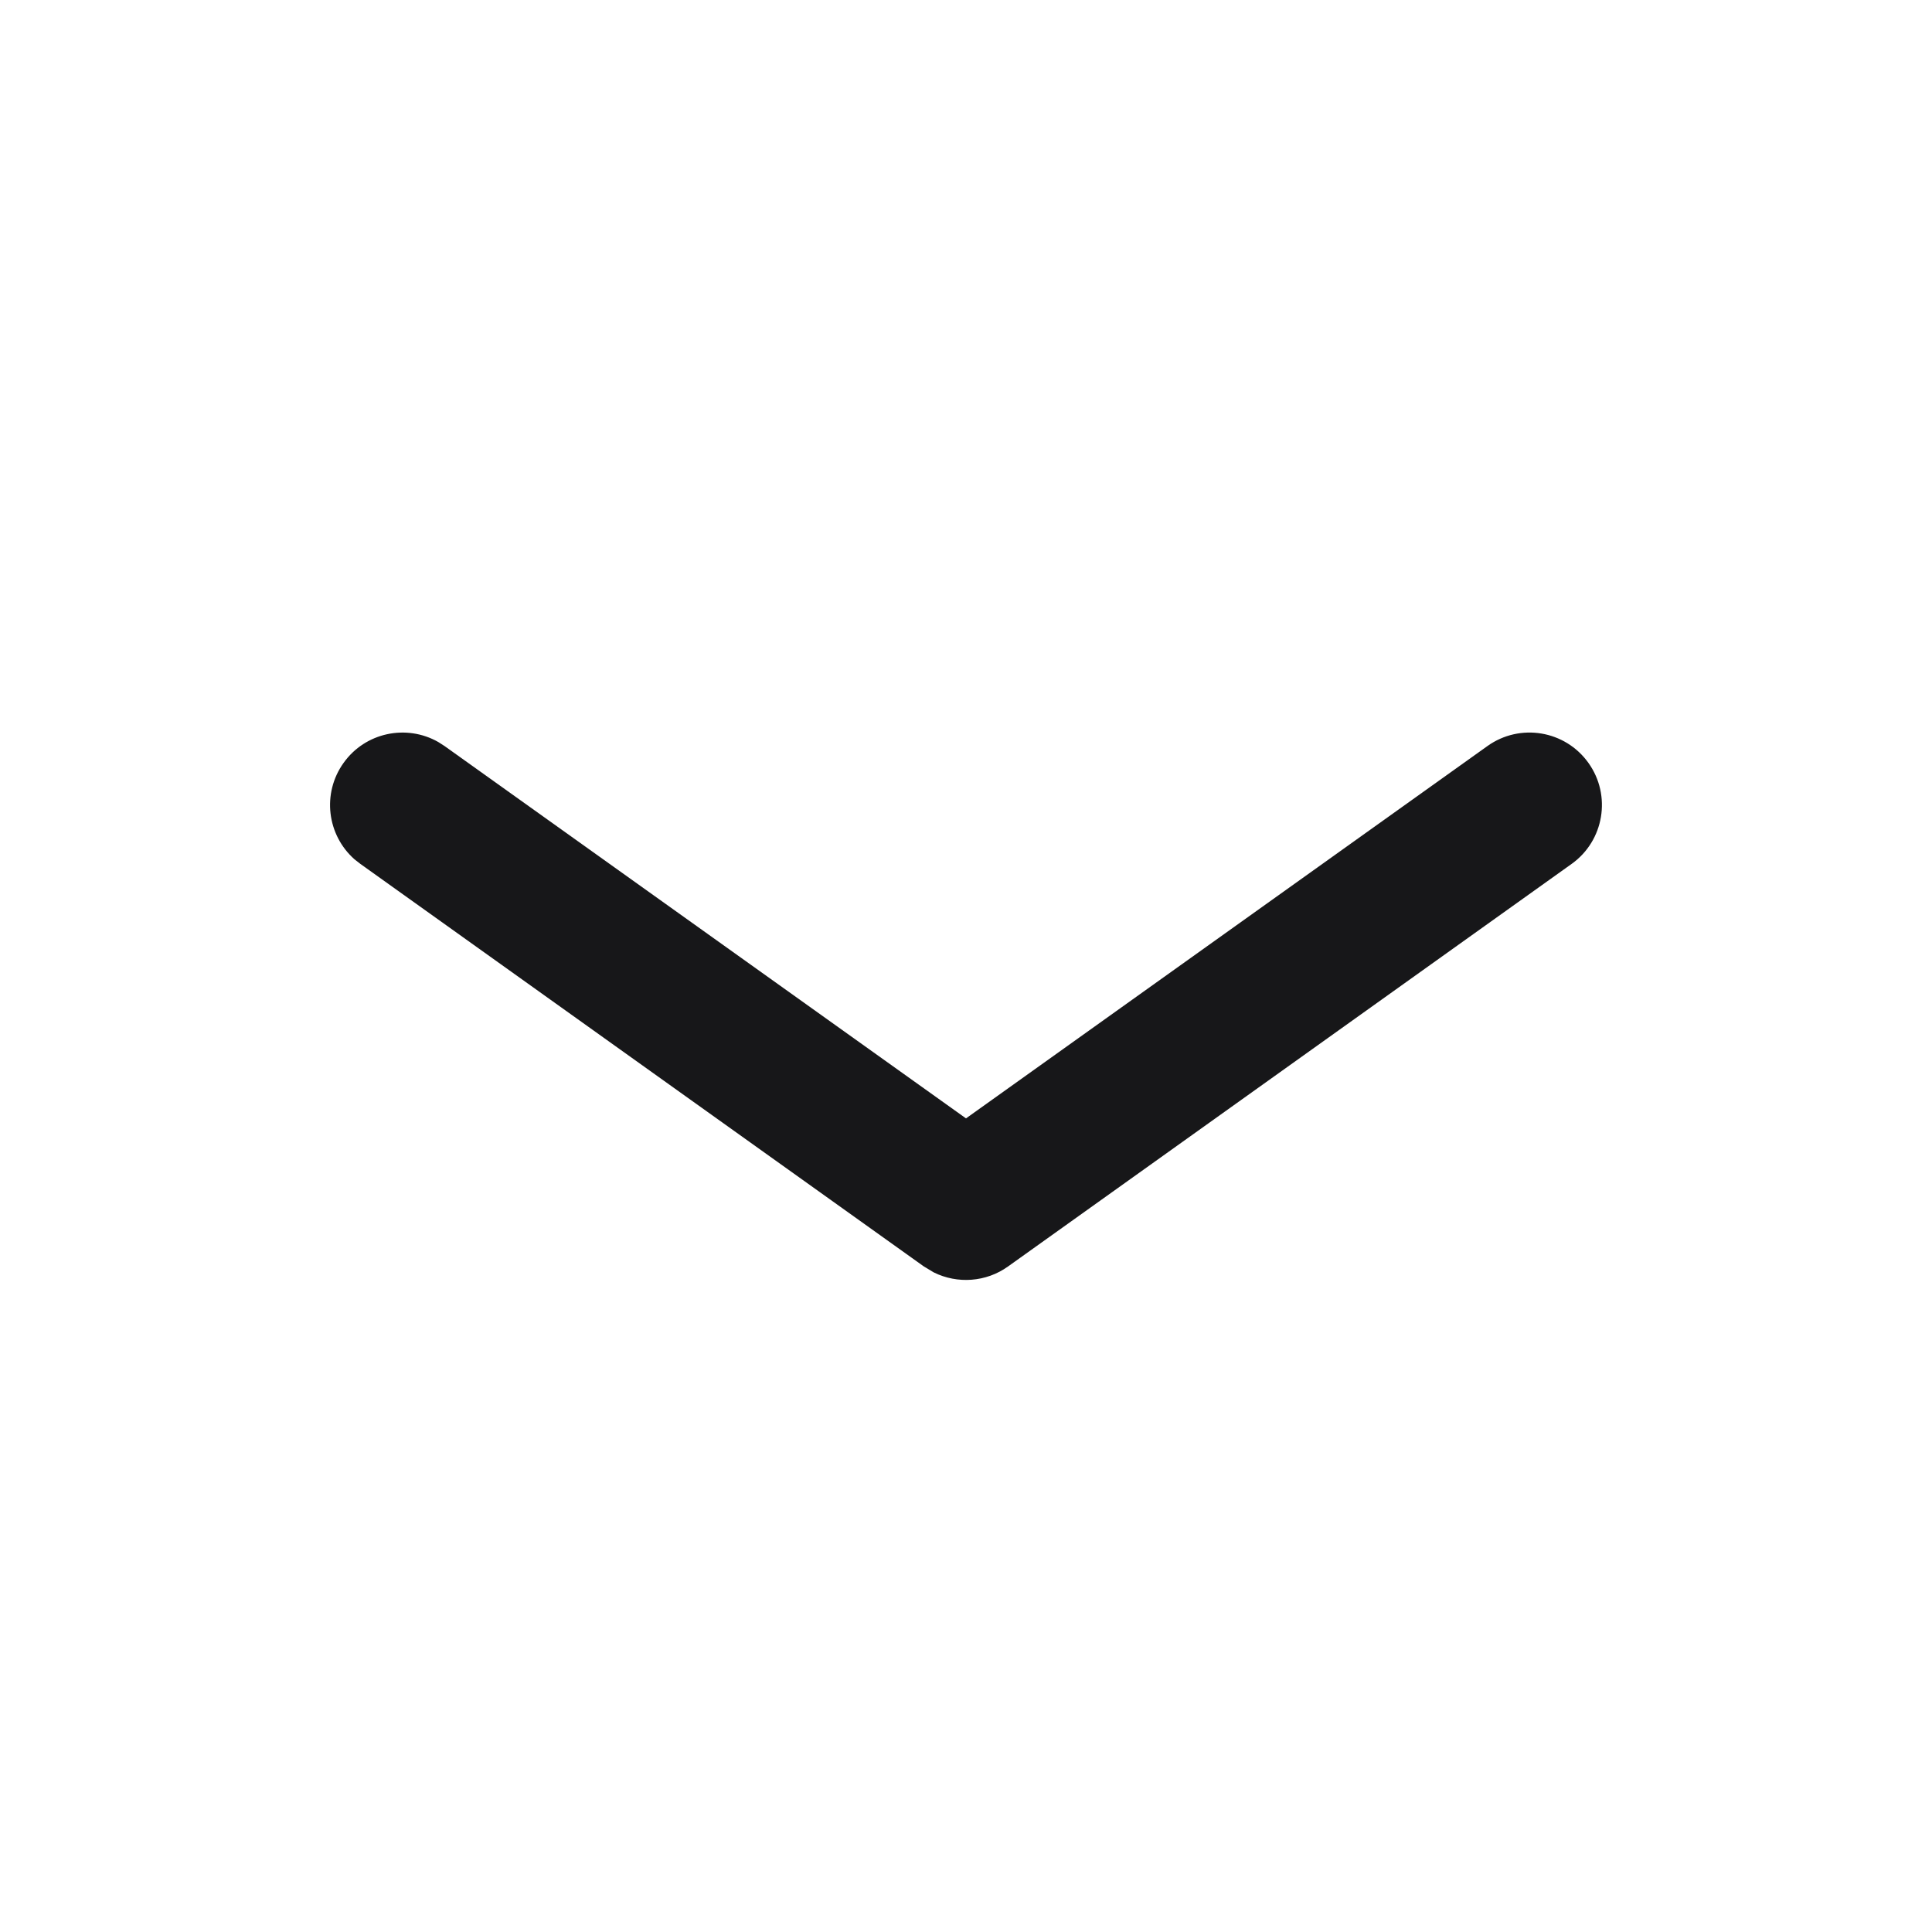
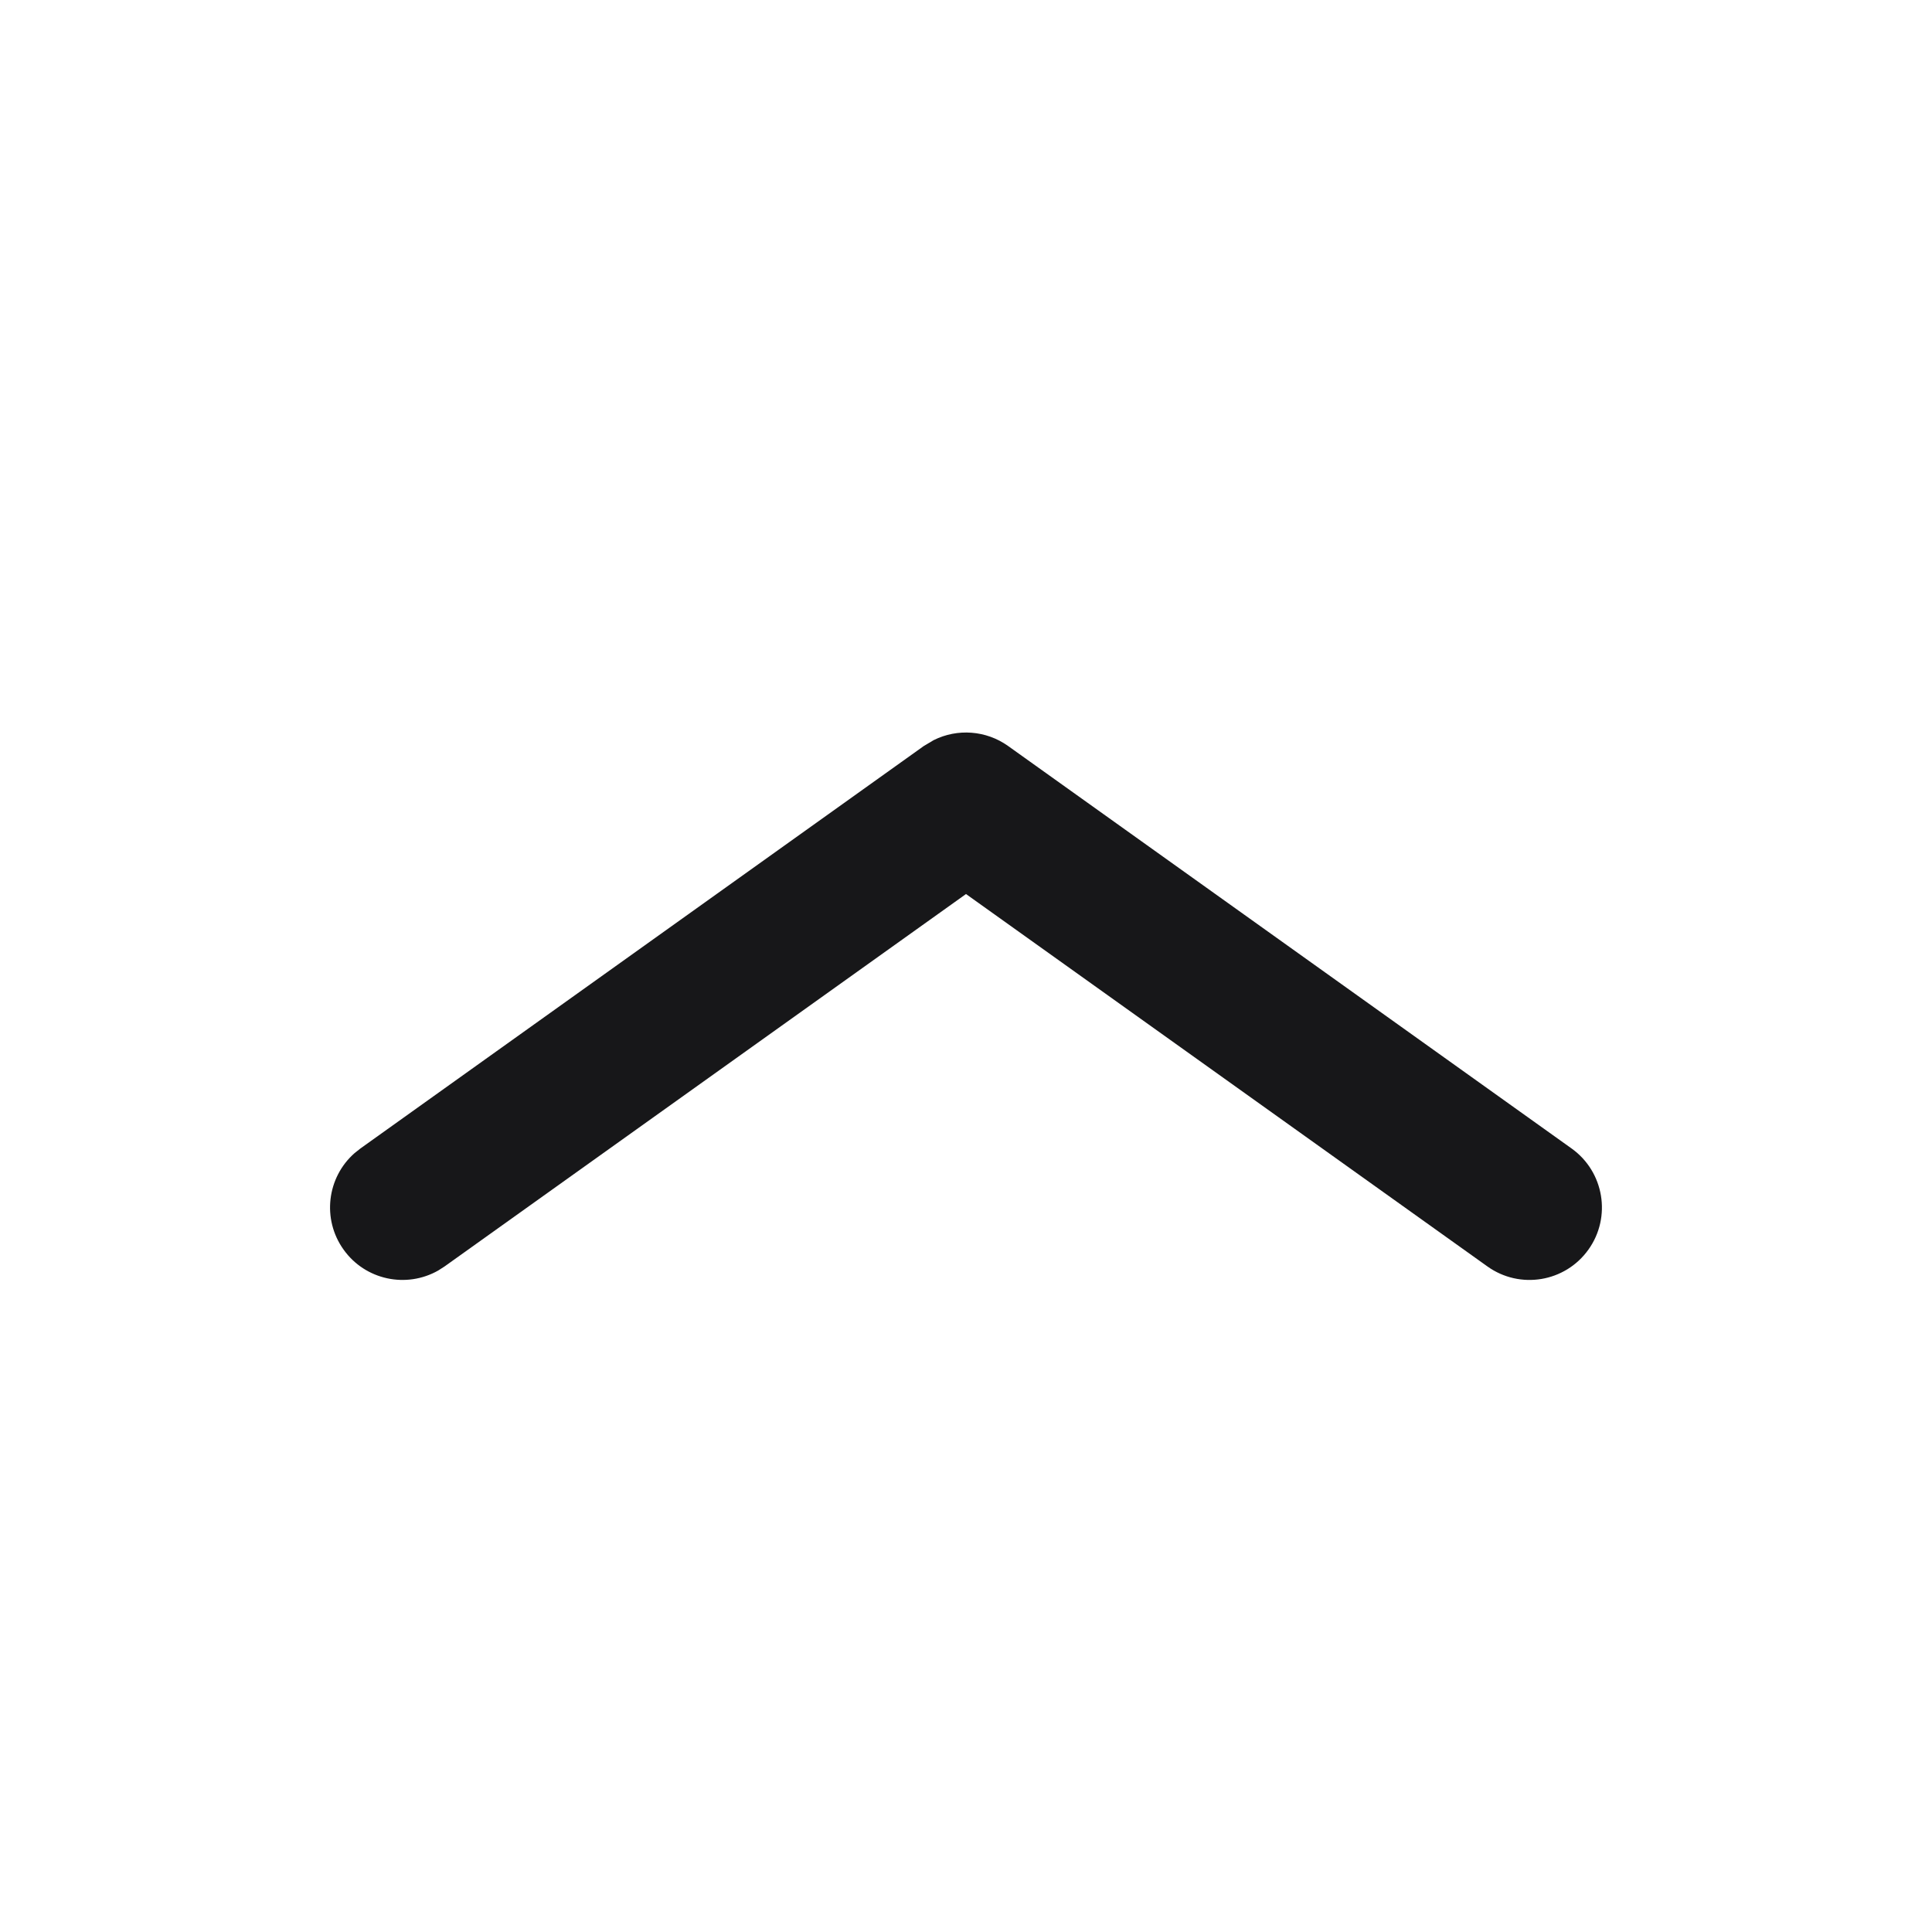
<svg xmlns="http://www.w3.org/2000/svg" width="24" height="24" viewBox="0 0 24 24" fill="none">
-   <path d="M18.477 9.268C18.881 8.979 19.443 9.072 19.732 9.477C20.021 9.881 19.927 10.444 19.523 10.732L12.523 15.732C12.25 15.928 11.893 15.952 11.599 15.806L11.476 15.732L4.477 10.732L4.404 10.675C4.062 10.373 3.997 9.856 4.268 9.477C4.538 9.098 5.049 8.992 5.445 9.218L5.523 9.268L12 13.893L18.477 9.268Z" fill="#171719" />
+   <path d="M18.477 15.732C18.881 16.021 19.443 15.928 19.732 15.523C20.021 15.119 19.927 14.556 19.523 14.267L12.523 9.267C12.25 9.072 11.893 9.047 11.599 9.194L11.476 9.267L4.477 14.267L4.404 14.325C4.062 14.626 3.997 15.144 4.268 15.523C4.538 15.902 5.049 16.008 5.445 15.782L5.523 15.732L12 11.106L18.477 15.732Z" fill="#171719" />
</svg>
